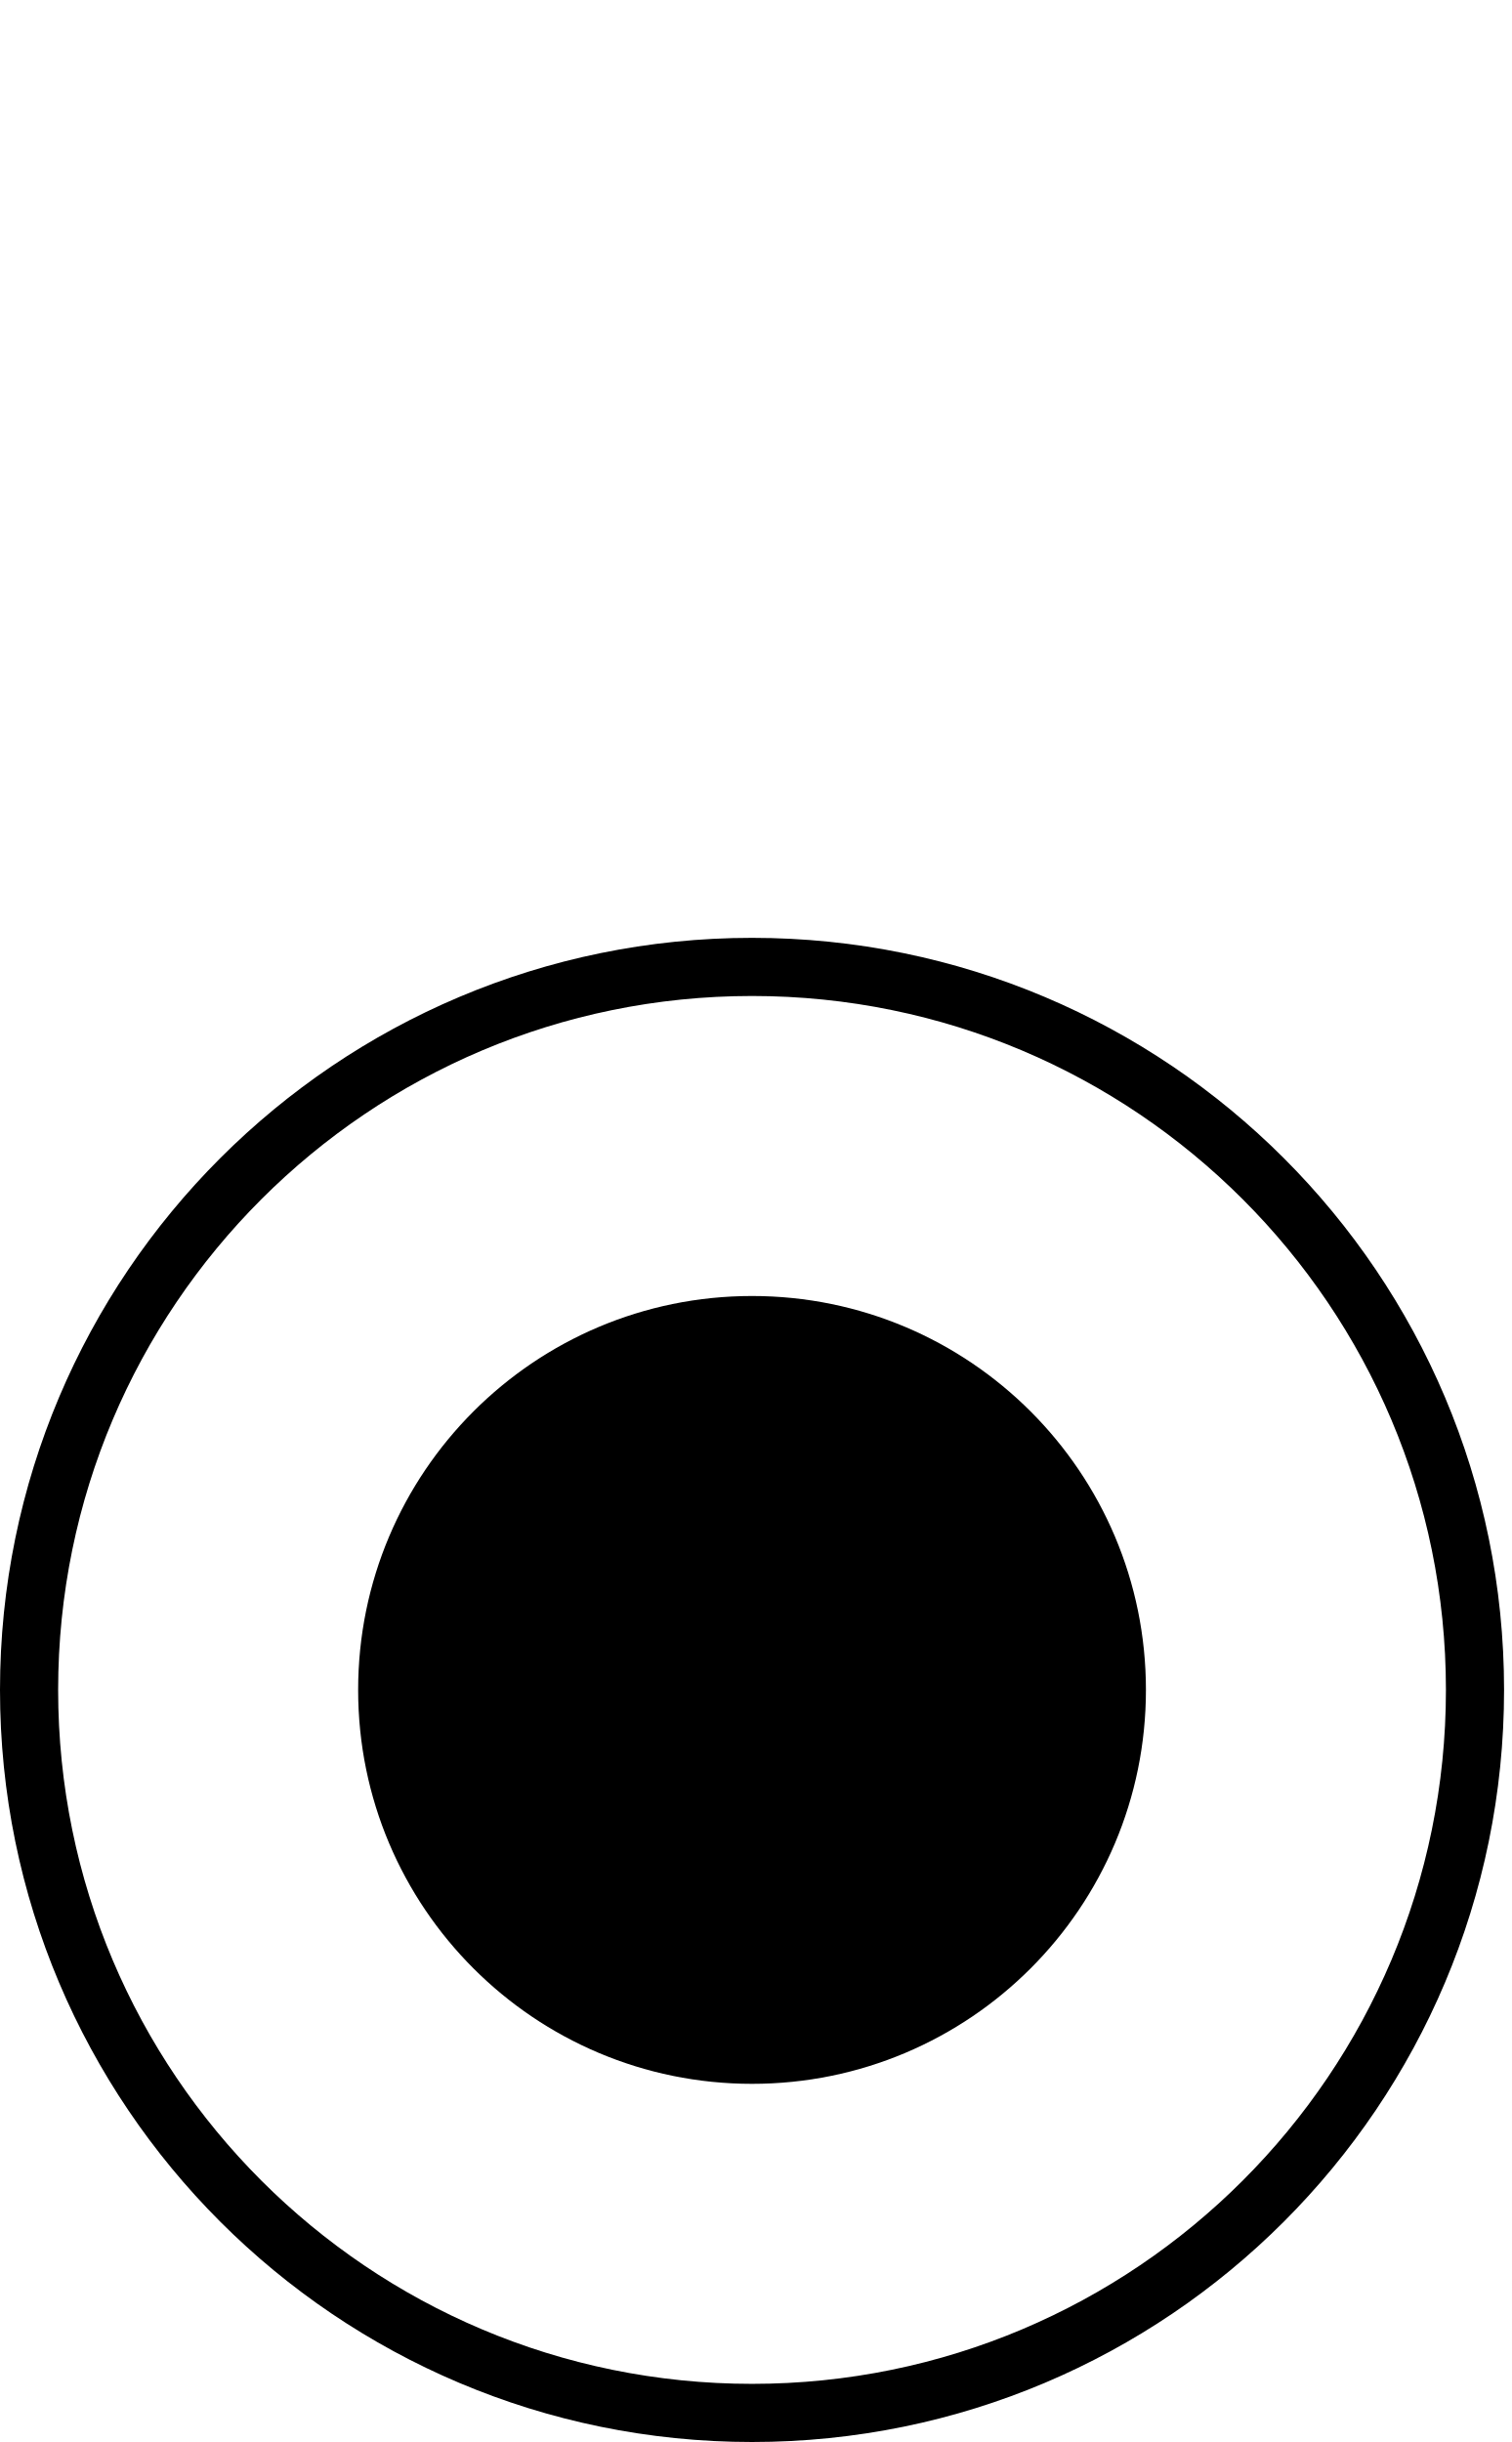
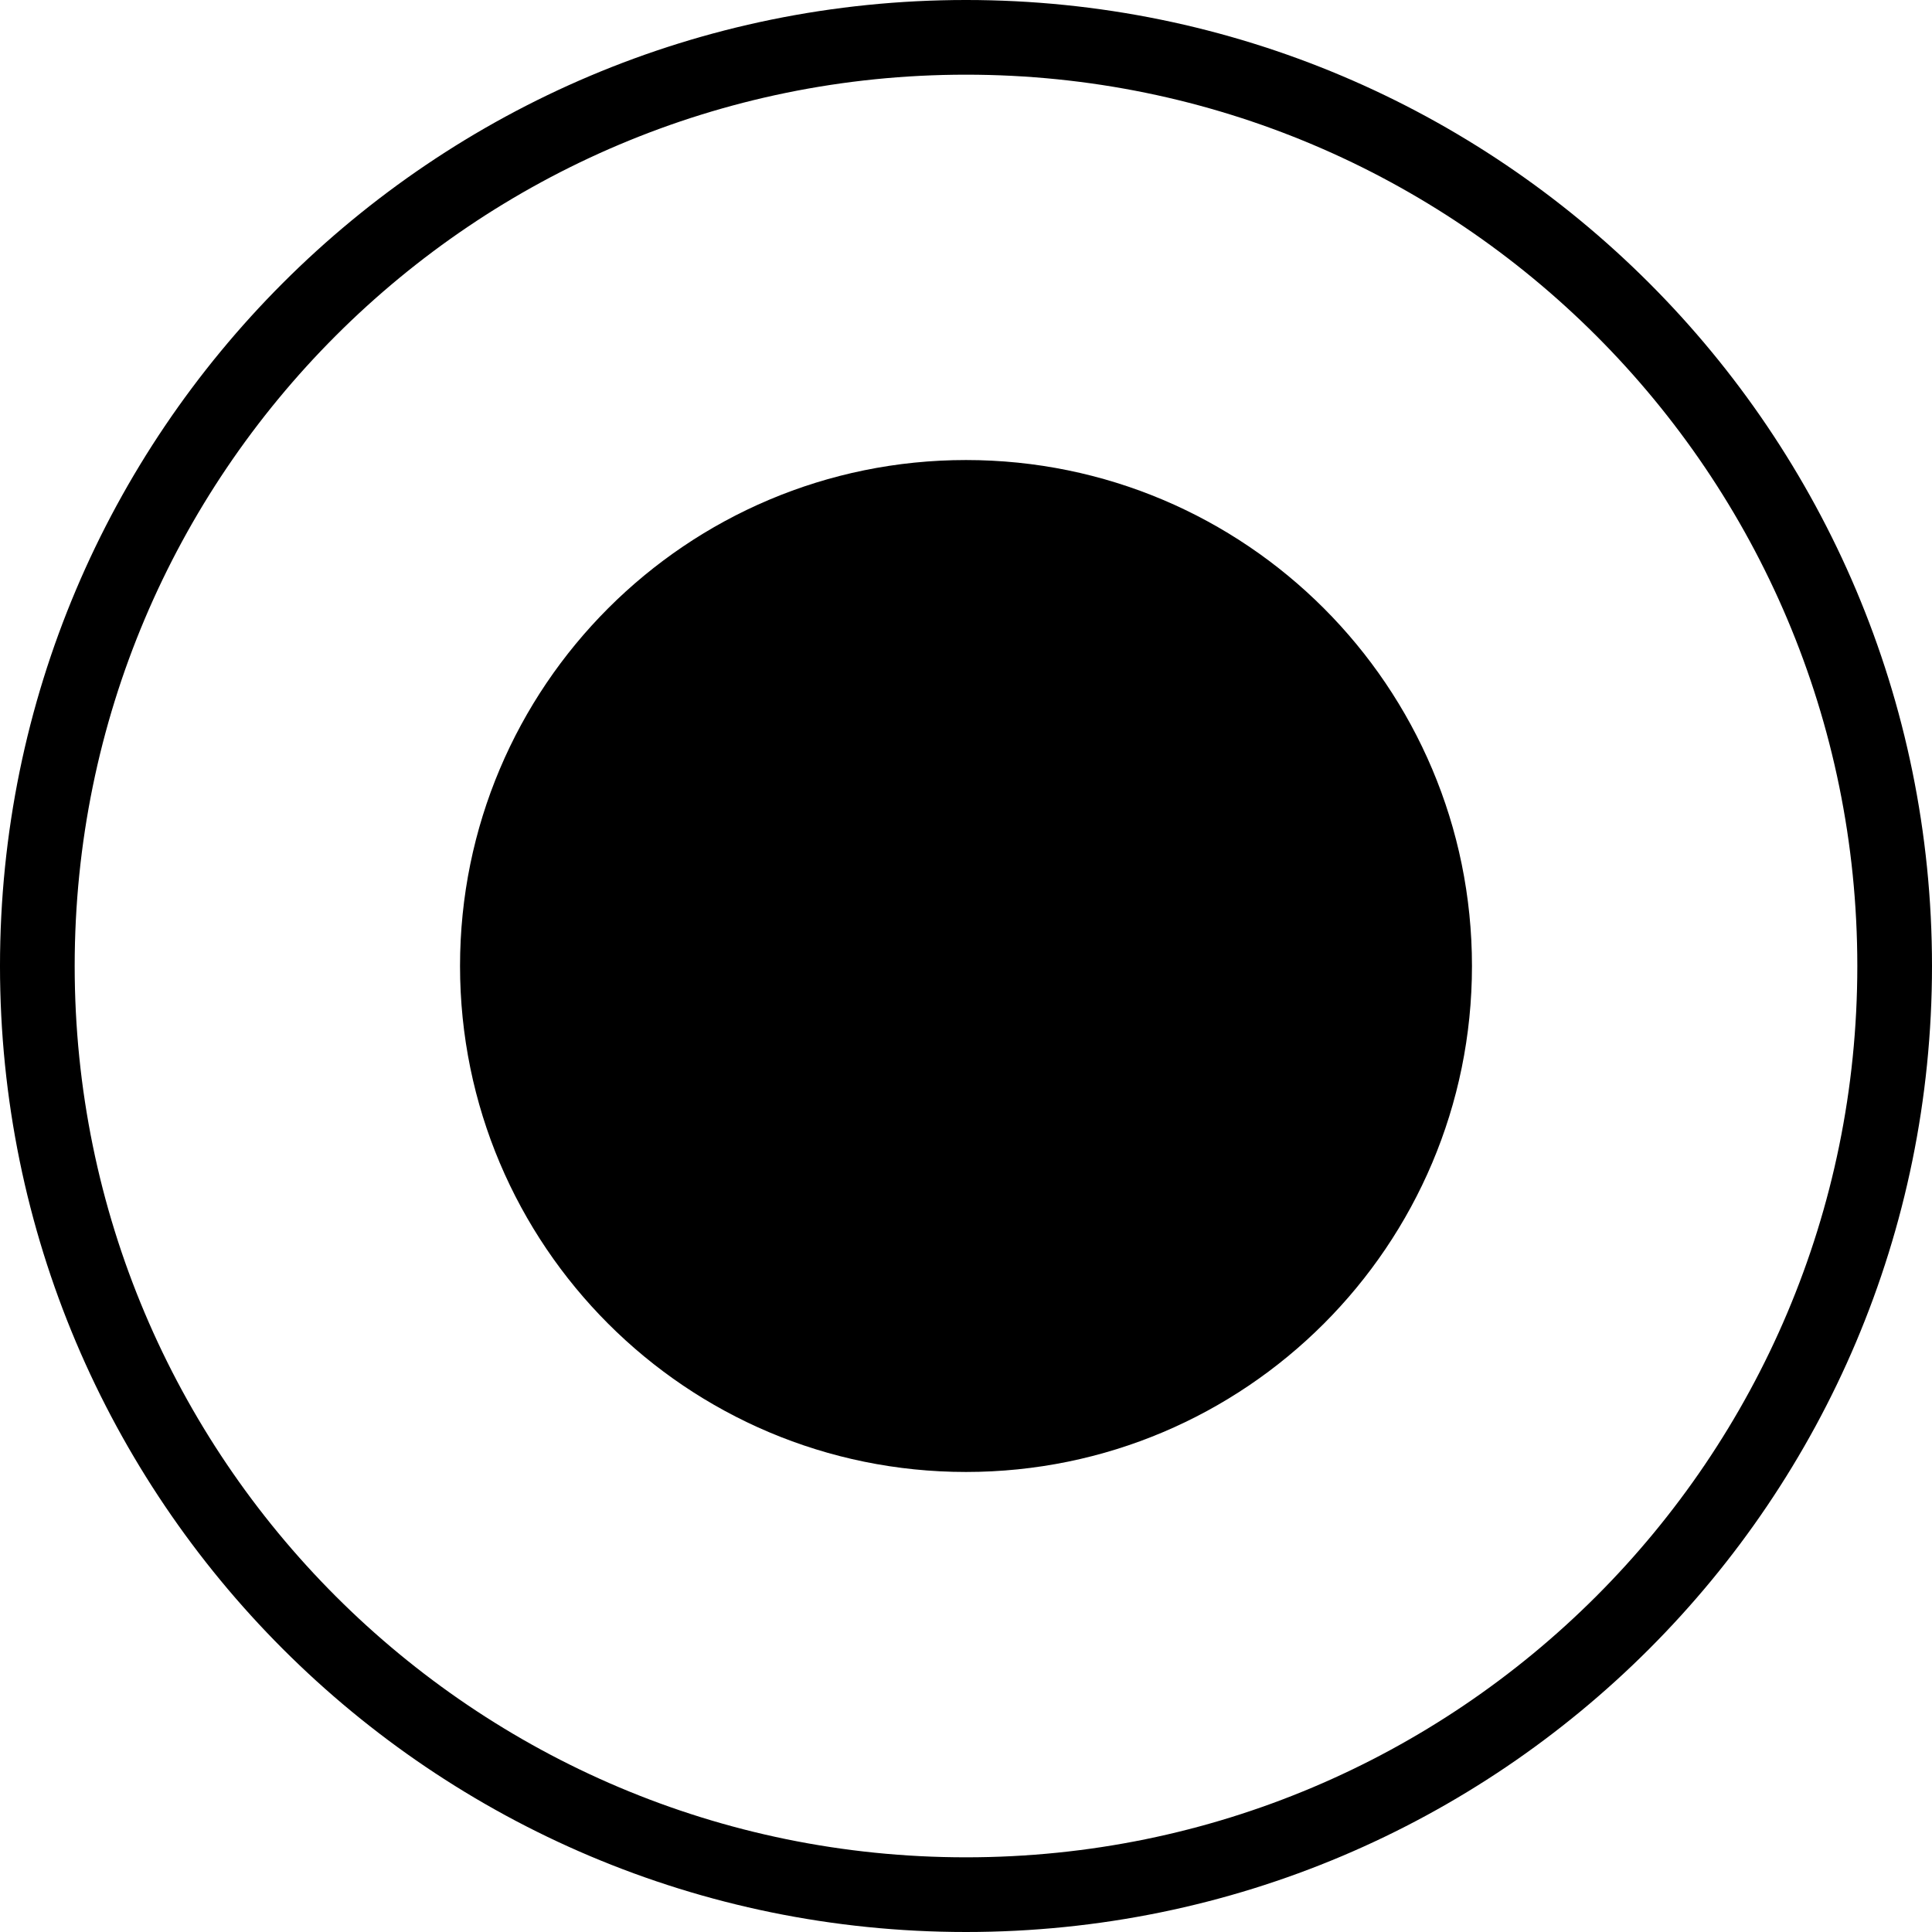
- <svg xmlns="http://www.w3.org/2000/svg" version="1.1" id="Layer_1" x="0px" y="0px" width="26" height="42" viewBox="0 0 26 42" enable-background="new 0 0 283.46 283.46" xml:space="preserve">
+ <svg xmlns="http://www.w3.org/2000/svg" version="1.1" id="Layer_1" x="0px" y="0px" width="25.87" height="25.87" viewBox="0 0 25.87 25.87" enable-background="new 0 0 283.46 283.46" xml:space="preserve">
  <defs id="defs15" />
-   <circle stroke-miterlimit="10" cx="162.131" cy="86.095" r="12.435" id="circle7" style="fill:none;stroke:#000000;stroke-miterlimit:10;stroke-opacity:1;fill-opacity:1" d="m 174.566,86.095 c 0,6.868 -5.567,12.435 -12.435,12.435 -6.868,0 -12.435,-5.567 -12.435,-12.435 0,-6.868 5.567,-12.435 12.435,-12.435 6.868,0 12.435,5.567 12.435,12.435 z" transform="translate(-149.196,-57.03)" />
-   <circle cx="162.131" cy="86.095" r="6.275" id="circle11" d="m 168.406,86.095 c 0,3.466 -2.809,6.275 -6.275,6.275 -3.466,0 -6.275,-2.809 -6.275,-6.275 0,-3.466 2.809,-6.275 6.275,-6.275 3.466,0 6.275,2.809 6.275,6.275 z" style="fill:#000000;fill-opacity:1;stroke:#000000;stroke-opacity:1" transform="translate(-149.196,-57.03)" />
+   <circle stroke-miterlimit="10" cx="162.131" cy="86.095" r="12.435" id="circle7" style="fill:none;stroke:#000000;stroke-miterlimit:10;stroke-opacity:1" d="m 174.566,86.095 c 0,6.868 -5.567,12.435 -12.435,12.435 -6.868,0 -12.435,-5.567 -12.435,-12.435 0,-6.868 5.567,-12.435 12.435,-12.435 6.868,0 12.435,5.567 12.435,12.435 z" transform="translate(-149.196,-73.16)" />
+   <circle cx="162.131" cy="86.095" r="6.275" id="circle11" d="m 168.406,86.095 c 0,3.466 -2.809,6.275 -6.275,6.275 -3.466,0 -6.275,-2.809 -6.275,-6.275 0,-3.466 2.809,-6.275 6.275,-6.275 3.466,0 6.275,2.809 6.275,6.275 z" style="fill:#000000;fill-opacity:1;stroke:#000000;stroke-opacity:1" transform="translate(-149.196,-73.16)" />
</svg>
